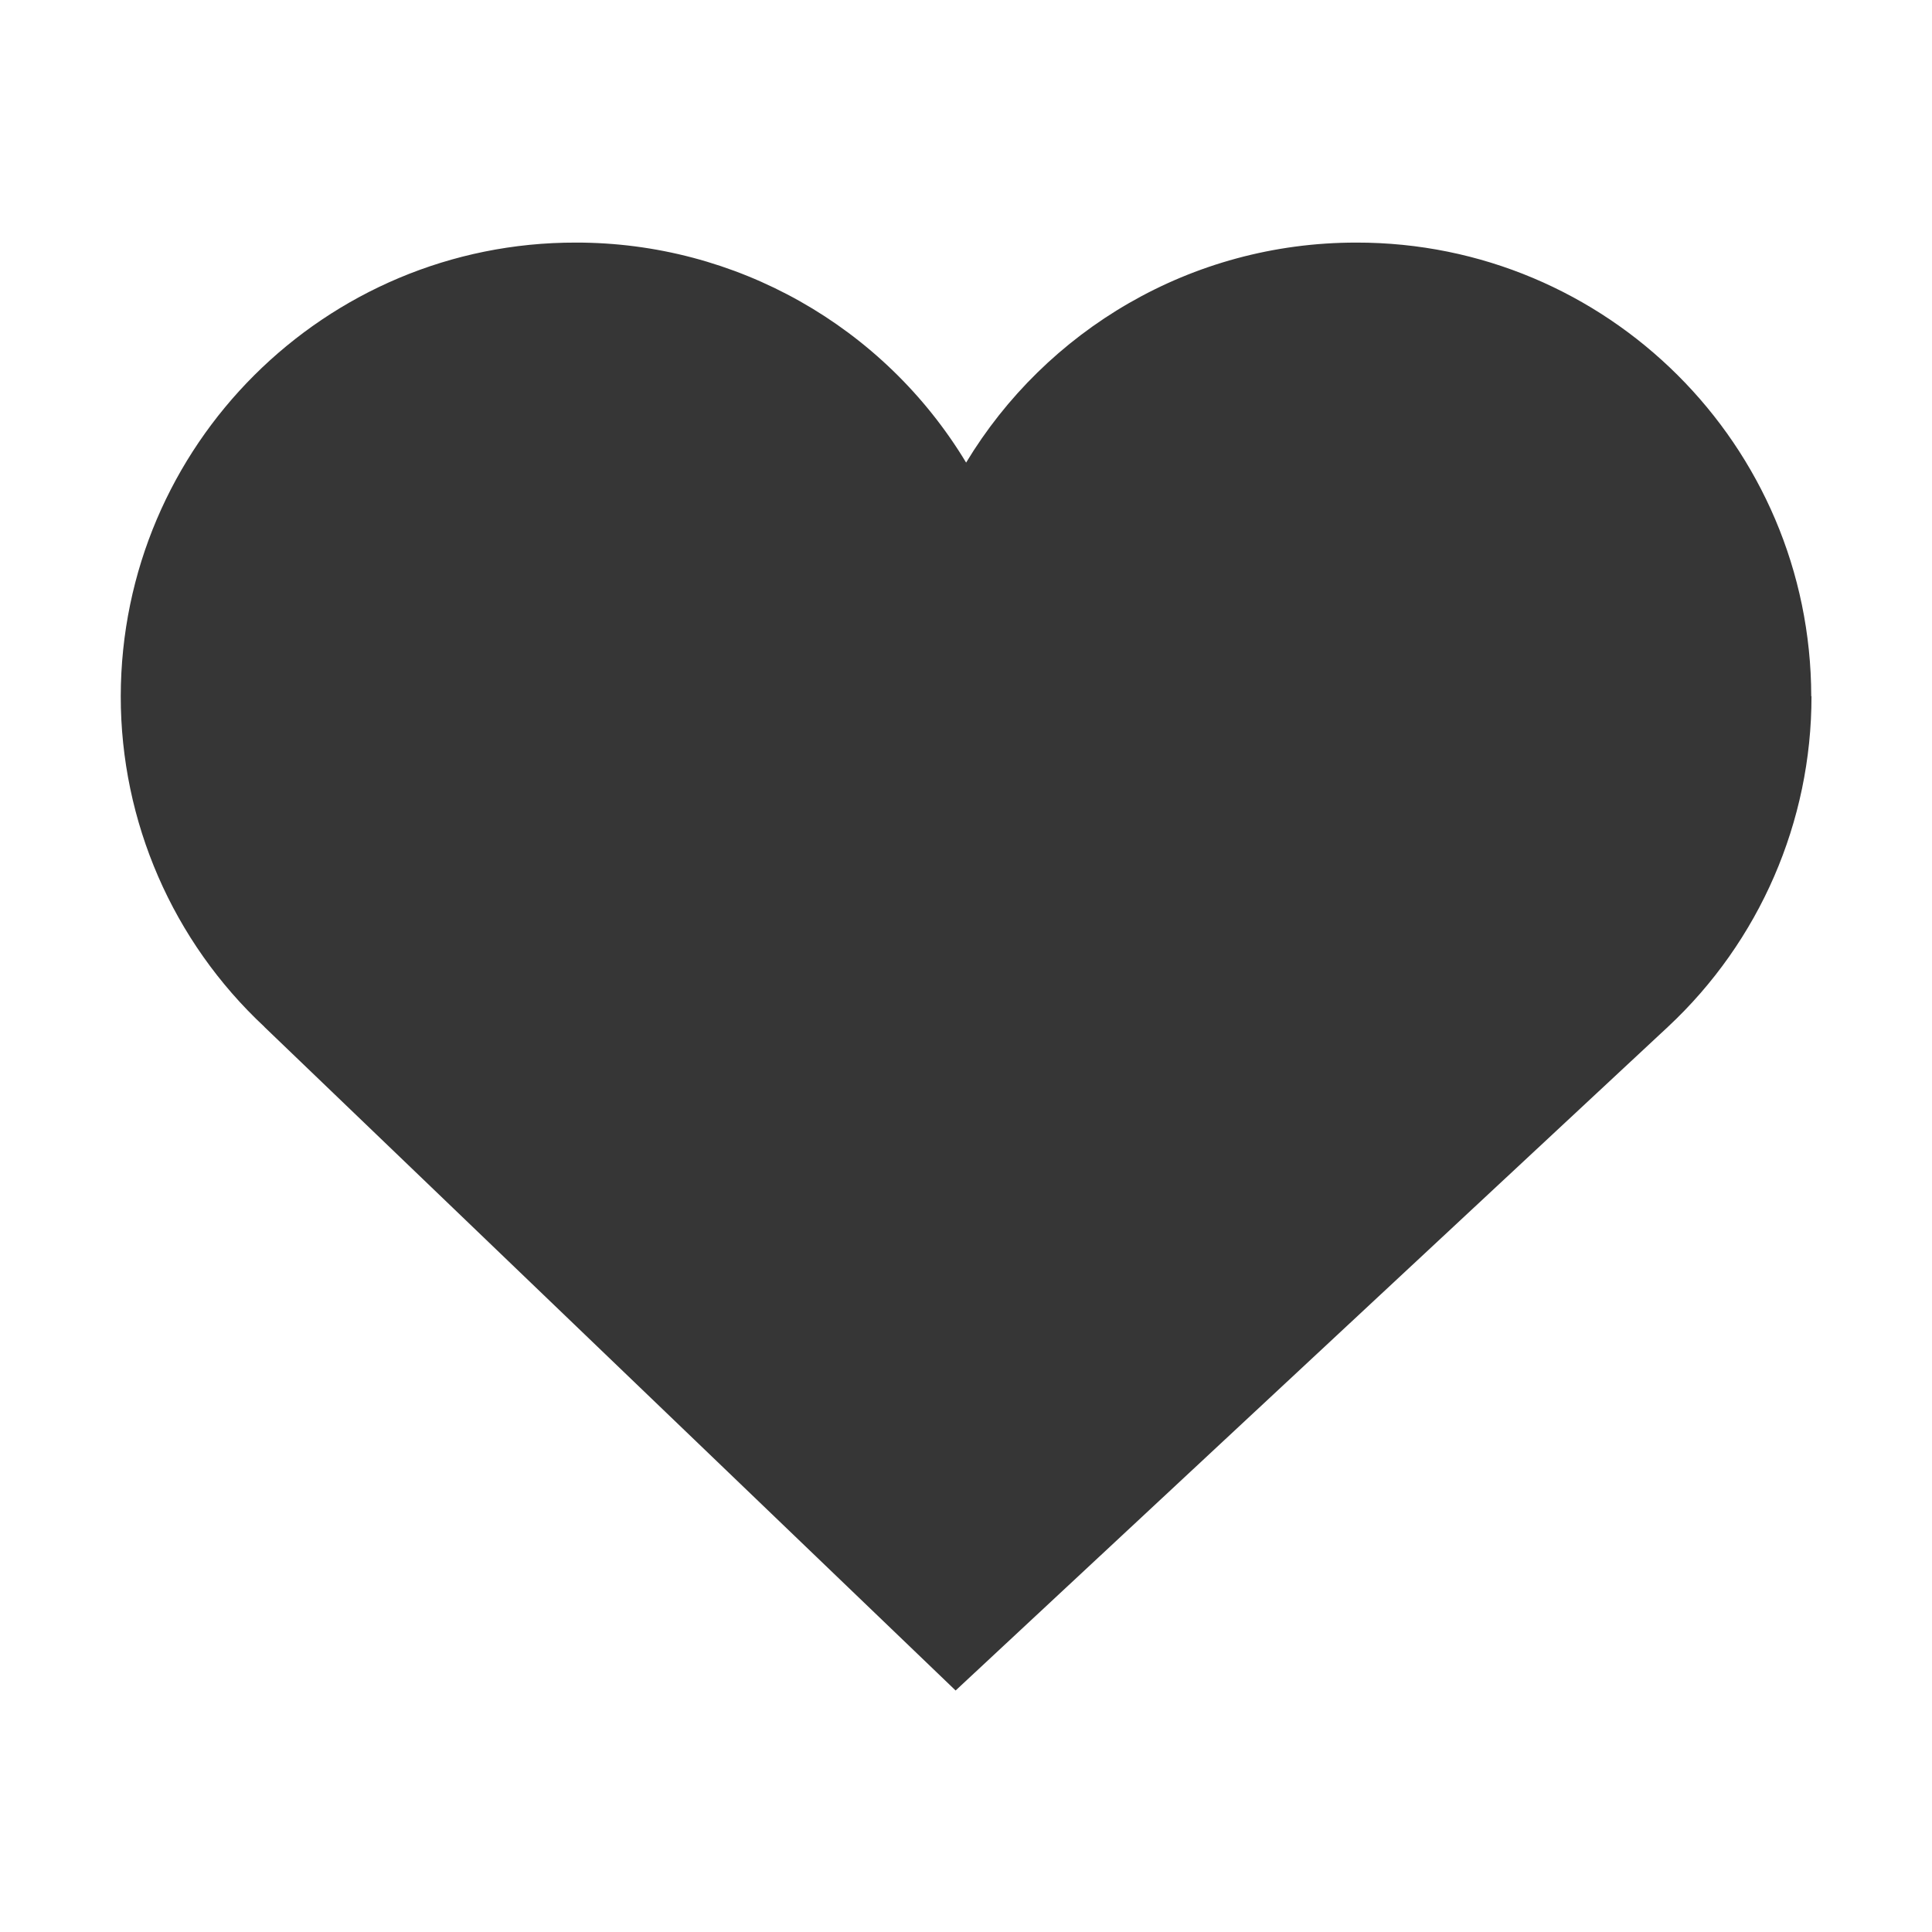
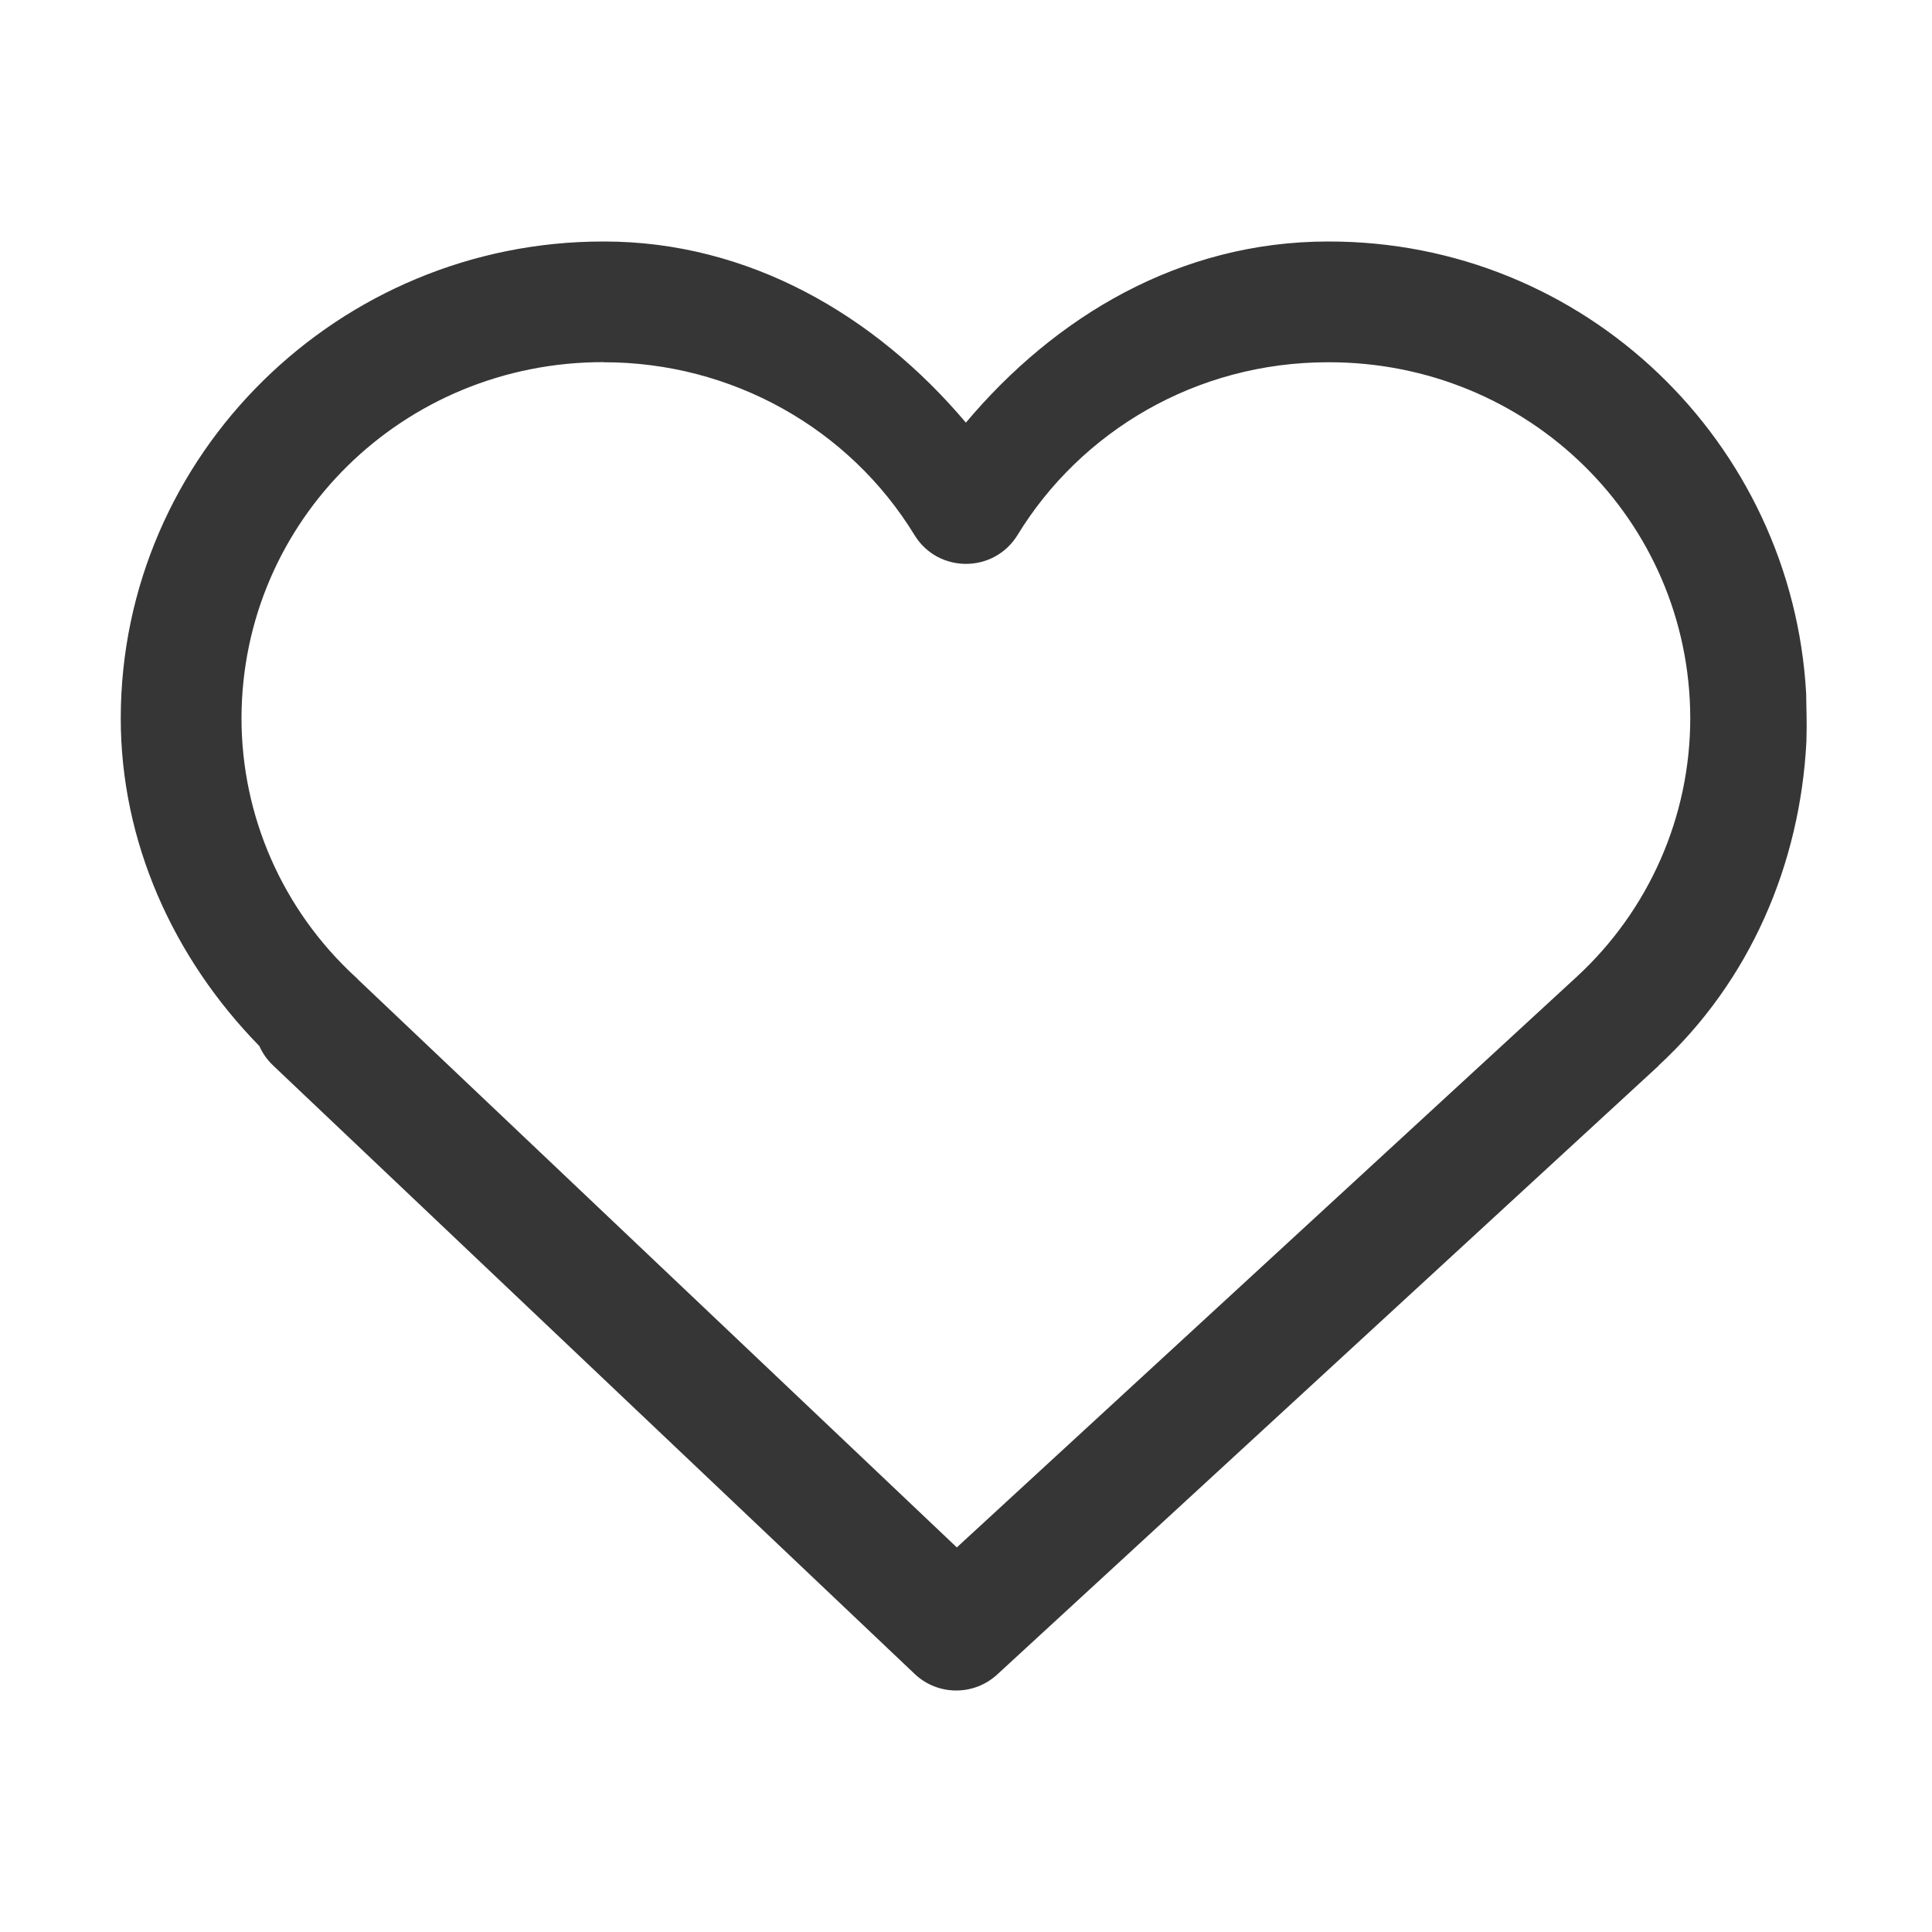
- <svg xmlns="http://www.w3.org/2000/svg" height="16" width="16">
-   <path d="M15 5.766a3.763 3.763 0 0 0-3.769-3.757c-1.371 0-2.571.73-3.23 1.822A3.77 3.77 0 0 0 4.77 2.009 3.763 3.763 0 0 0 1 5.766a3.74 3.74 0 0 0 1.19 2.738h-.001L7.914 14l5.899-5.496a3.74 3.74 0 0 0 1.189-2.738" fill="#363636" />
+ <svg xmlns="http://www.w3.org/2000/svg" width="16" height="16" version="1.1">
+   <path d="m5 2c-2.196-0.003-3.997 1.766-4 3.946-5.8443e-4 1.024 0.433 1.986 1.148 2.717 0.026 0.059 0.064 0.113 0.111 0.158l0.006 0.006 5.309 5.035c0.191 0.182 0.49 0.184 0.684 0.006l5.477-5.041c1e-6 -6.5e-4 1e-6 -0.001 0-0.002 0.757-0.698 1.173-1.667 1.225-2.686 0.005-0.17-9.67e-4 -0.263-2e-3 -0.393-0.115-2.082-1.834-3.75-3.959-3.746-1.234 0-2.265 0.626-3 1.5-0.754-0.893-1.802-1.5-2.996-1.5zm0 1c1.055-9.058e-4 2.031 0.543 2.574 1.432 0.195 0.317 0.656 0.317 0.852 0 0.523-0.856 1.475-1.432 2.572-1.432 6.67e-4 1.3e-6 0.001 1.3e-6 2e-3 0 1.663-0.003 2.995 1.314 2.998 2.947-1e-6 6.5e-4 -1e-6 0.001 0 0.002-6e-4 0.811-0.339 1.586-0.941 2.141l-5.133 4.725-4.961-4.705-0.012-0.014c-0.001-6.557e-4 -0.003-0.001-0.004-0.002-0.001-0.001-0.003-0.003-0.004-0.004-0.603-0.555-0.943-1.331-0.943-2.143v-0.002c0.004-1.633 1.338-2.949 3-2.946z" color="#000000" color-rendering="auto" dominant-baseline="auto" fill="#363636" image-rendering="auto" shape-rendering="auto" solid-color="#000000" stop-color="#000000" style="font-feature-settings:normal;font-variant-alternates:normal;font-variant-caps:normal;font-variant-east-asian:normal;font-variant-ligatures:normal;font-variant-numeric:normal;font-variant-position:normal;font-variation-settings:normal;inline-size:0;isolation:auto;mix-blend-mode:normal;shape-margin:0;shape-padding:0;text-decoration-color:#000000;text-decoration-line:none;text-decoration-style:solid;text-indent:0;text-orientation:mixed;text-transform:none;white-space:normal" />
</svg>
